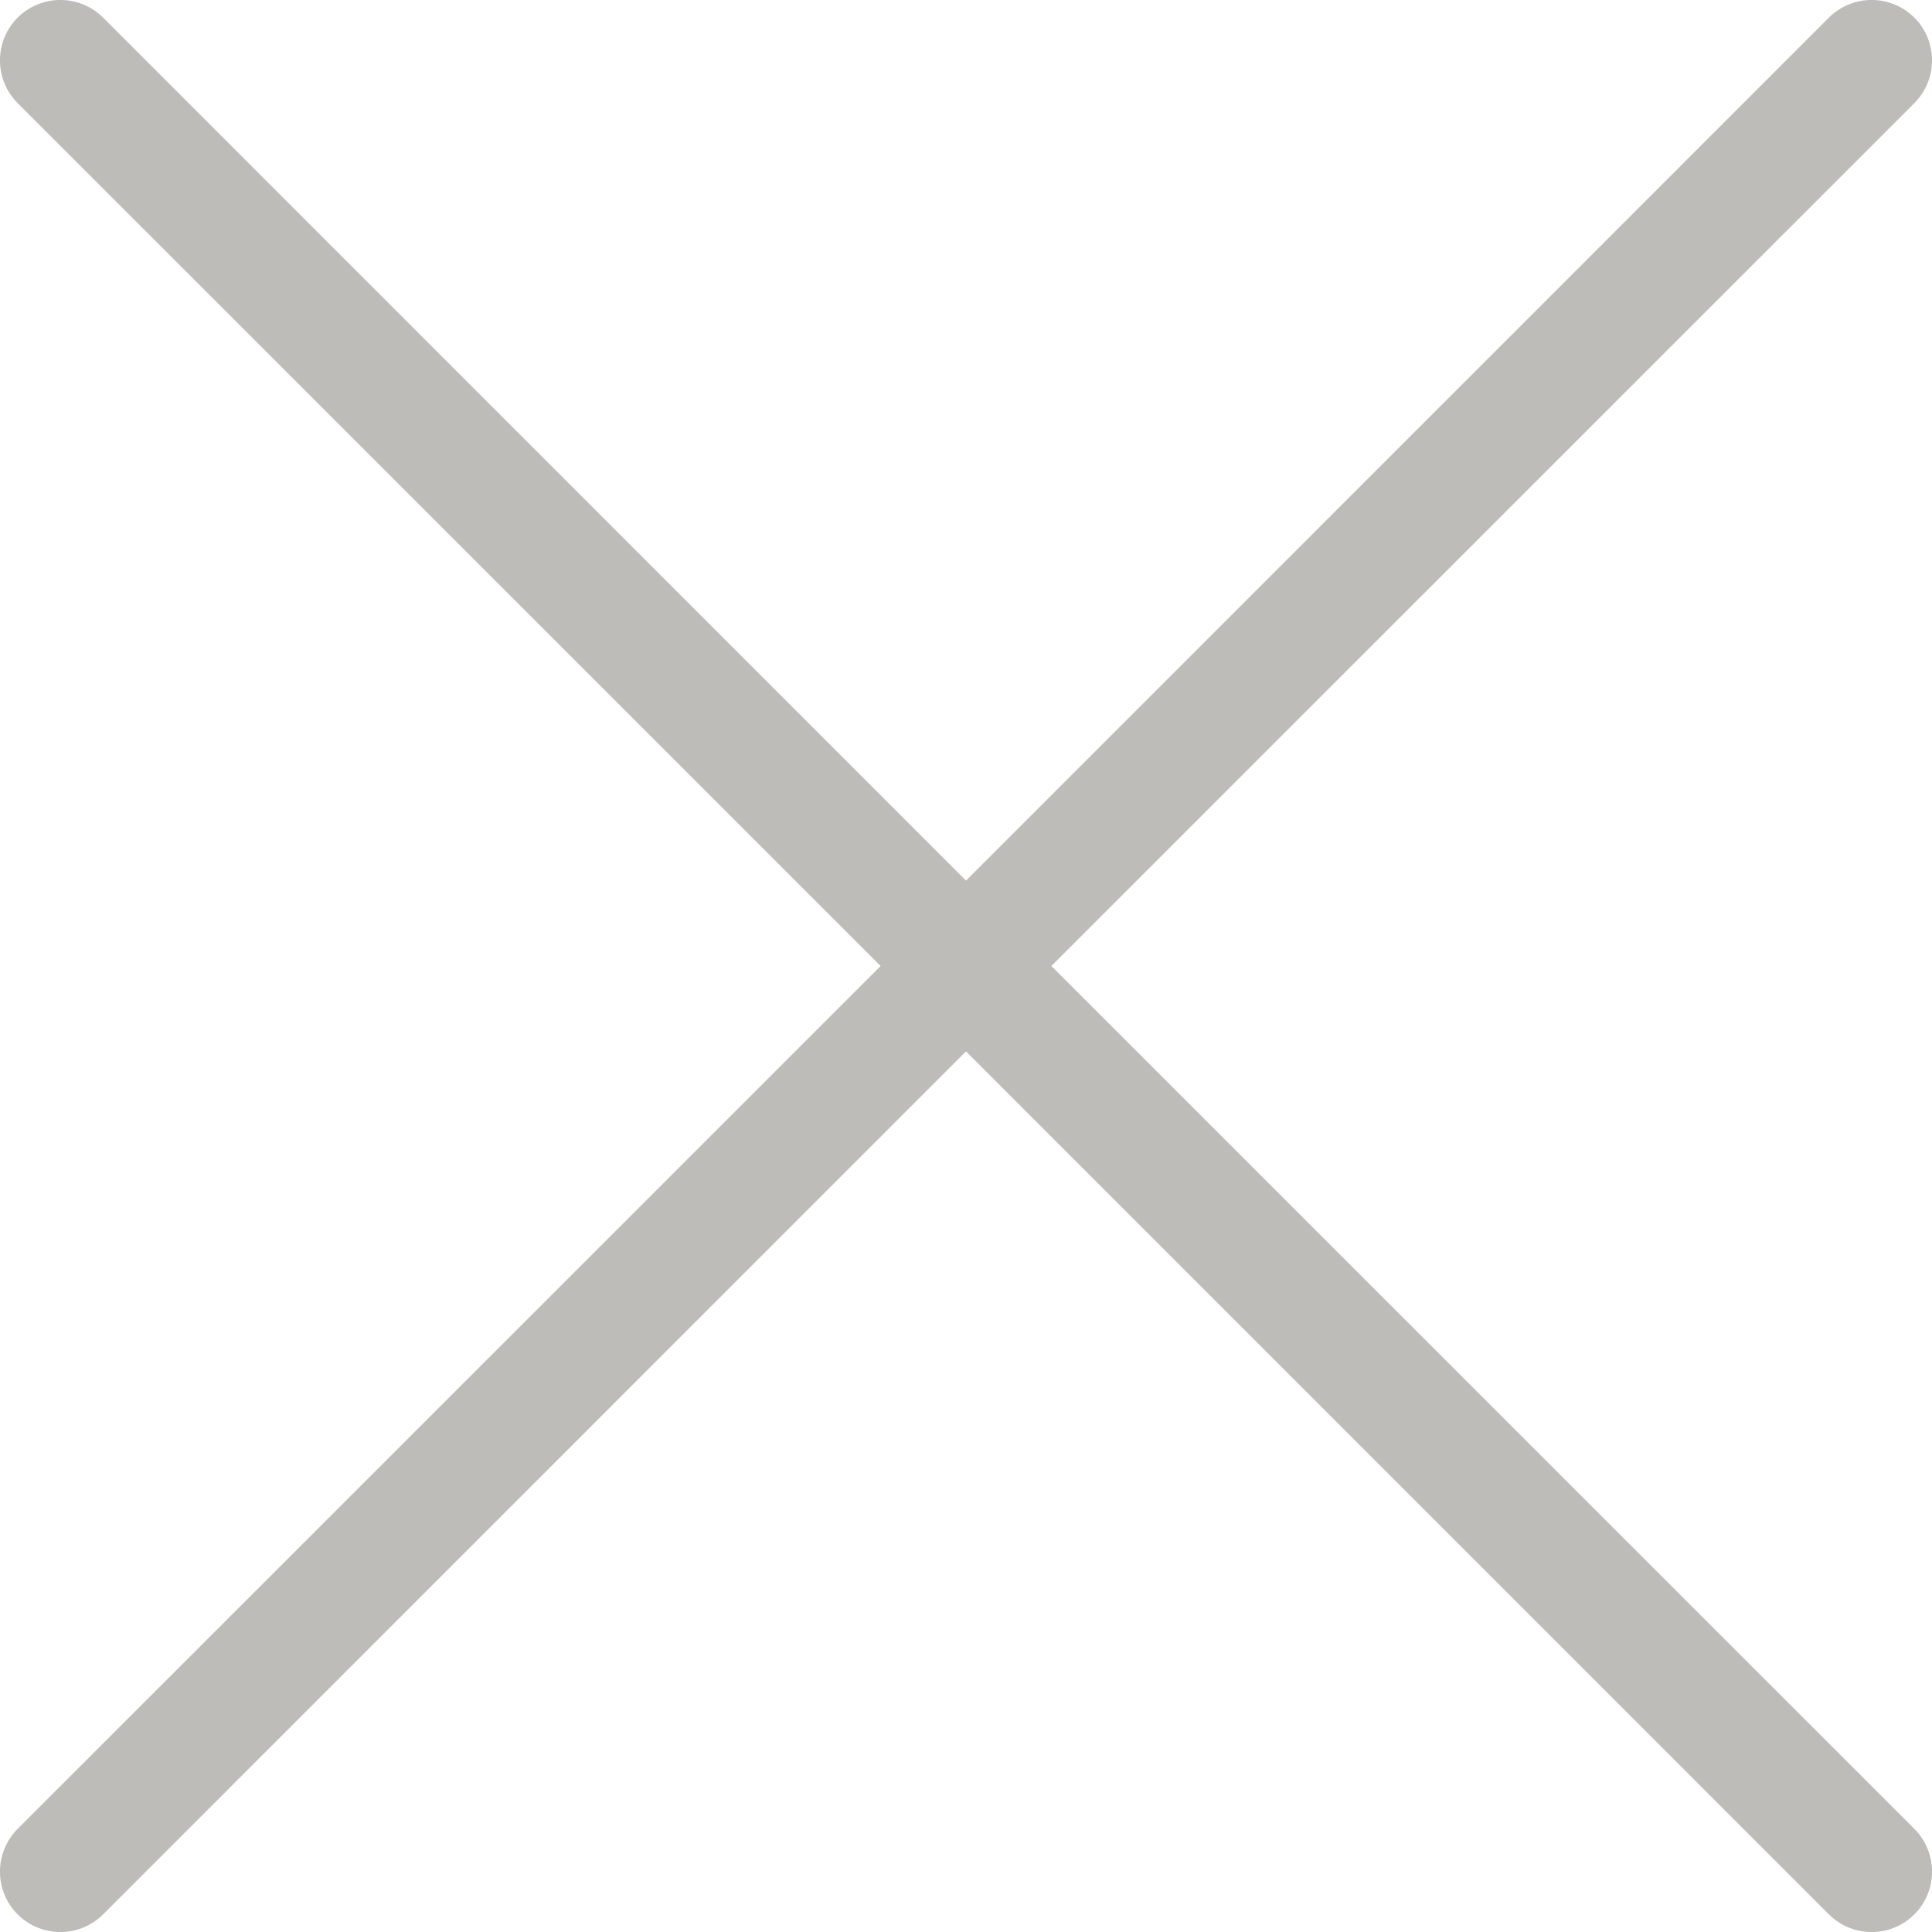
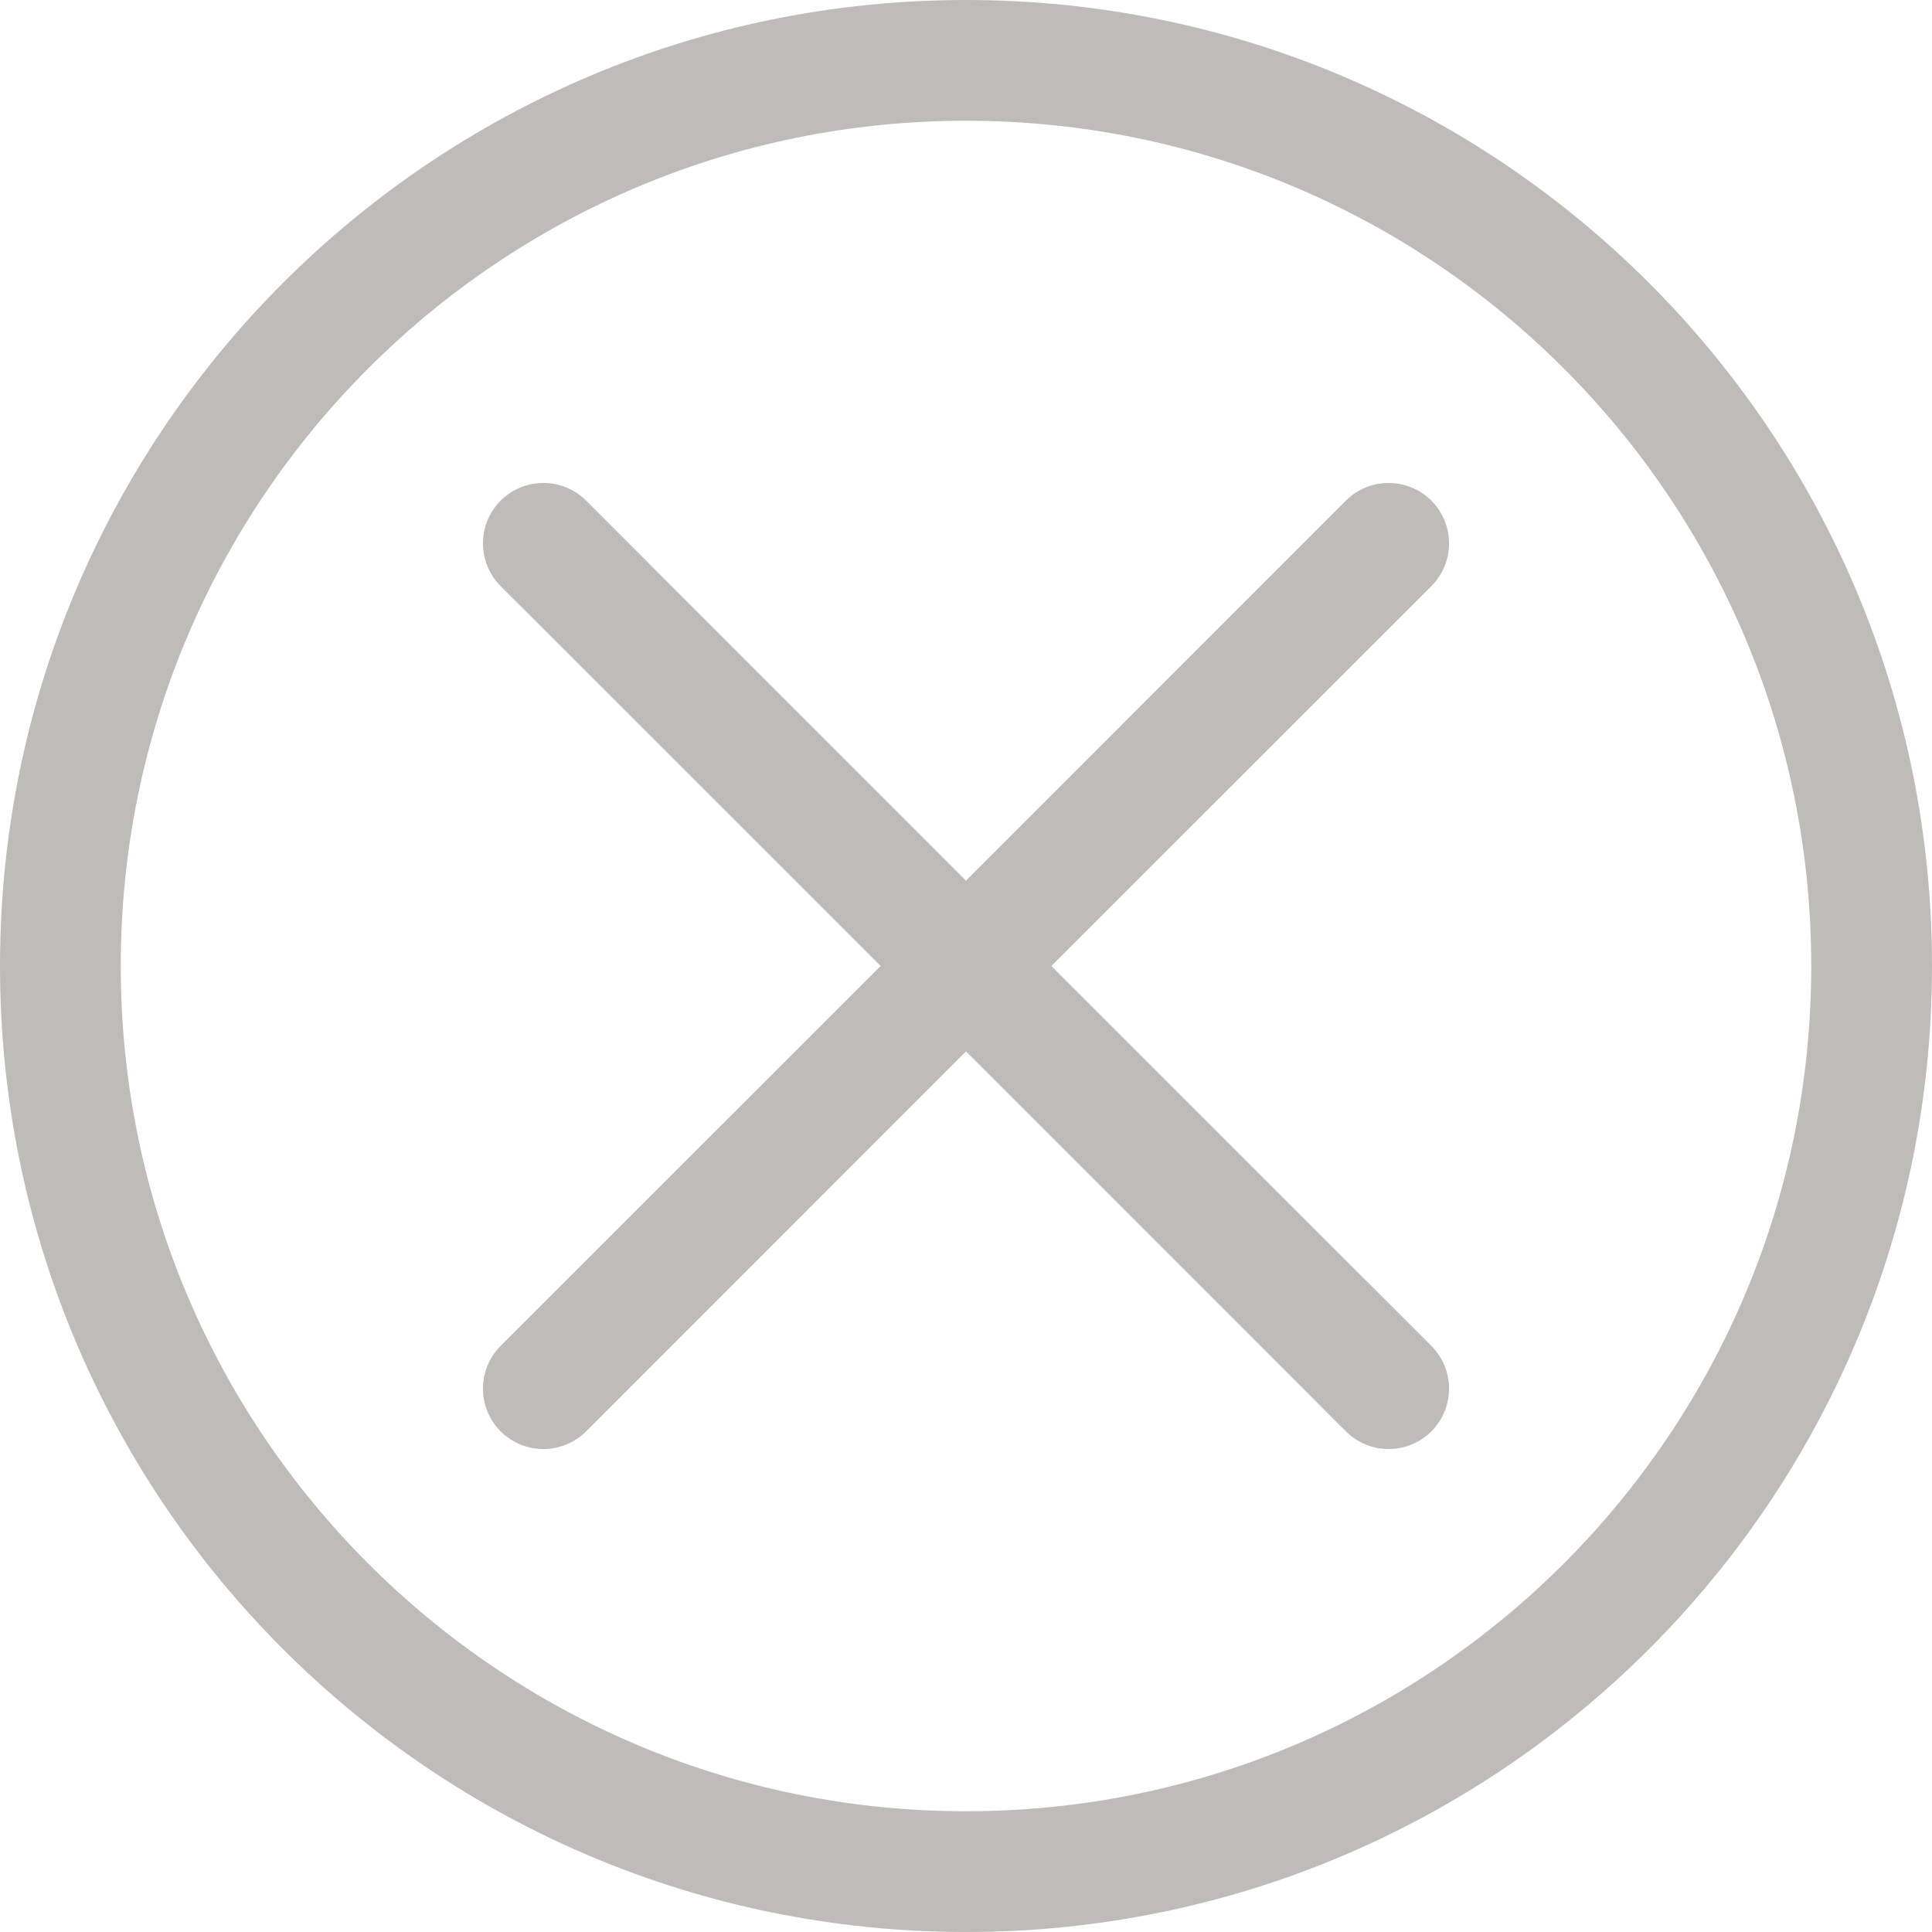
<svg xmlns="http://www.w3.org/2000/svg" width="16px" height="16px" viewBox="0 0 16 16" version="1.1">
  <defs />
  <g id="Page-1" stroke="none" stroke-width="1" fill="none" fill-rule="evenodd">
-     <path d="M7.293,8 L0.146,0.854 C-0.049,0.658 -0.049,0.342 0.146,0.146 C0.342,-0.049 0.658,-0.049 0.854,0.146 L8,7.293 L15.146,0.146 C15.342,-0.049 15.658,-0.049 15.854,0.146 C16.049,0.342 16.049,0.658 15.854,0.854 L8.707,8 L15.854,15.146 C16.049,15.342 16.049,15.658 15.854,15.854 C15.658,16.049 15.342,16.049 15.146,15.854 L8,8.707 L0.854,15.854 C0.658,16.049 0.342,16.049 0.146,15.854 C-0.049,15.658 -0.049,15.342 0.146,15.146 L7.293,8 Z" id="Shape" fill="#BDBCB9" />
+     <path d="M7.293,8 L4.146,4.854 C3.951,4.658 3.951,4.342 4.146,4.146 C4.342,3.951 4.658,3.951 4.854,4.146 L8,7.293 L11.146,4.146 C11.342,3.951 11.658,3.951 11.854,4.146 C12.049,4.342 12.049,4.658 11.854,4.854 L8.707,8 L11.854,11.146 C12.049,11.342 12.049,11.658 11.854,11.854 C11.658,12.049 11.342,12.049 11.146,11.854 L8,8.707 L4.854,11.854 C4.658,12.049 4.342,12.049 4.146,11.854 C3.951,11.658 3.951,11.342 4.146,11.146 L7.293,8 Z M8,16 C12.418,16 16,12.418 16,8 C16,3.582 12.418,0 8,0 C3.582,0 0,3.582 0,8 C0,12.418 3.582,16 8,16 Z M8,15 C11.866,15 15,11.866 15,8 C15,4.134 11.866,1 8,1 C4.134,1 1,4.134 1,8 C1,11.866 4.134,15 8,15 Z" id="Oval-1" fill="#BDBCB9" />
  </g>
</svg>
